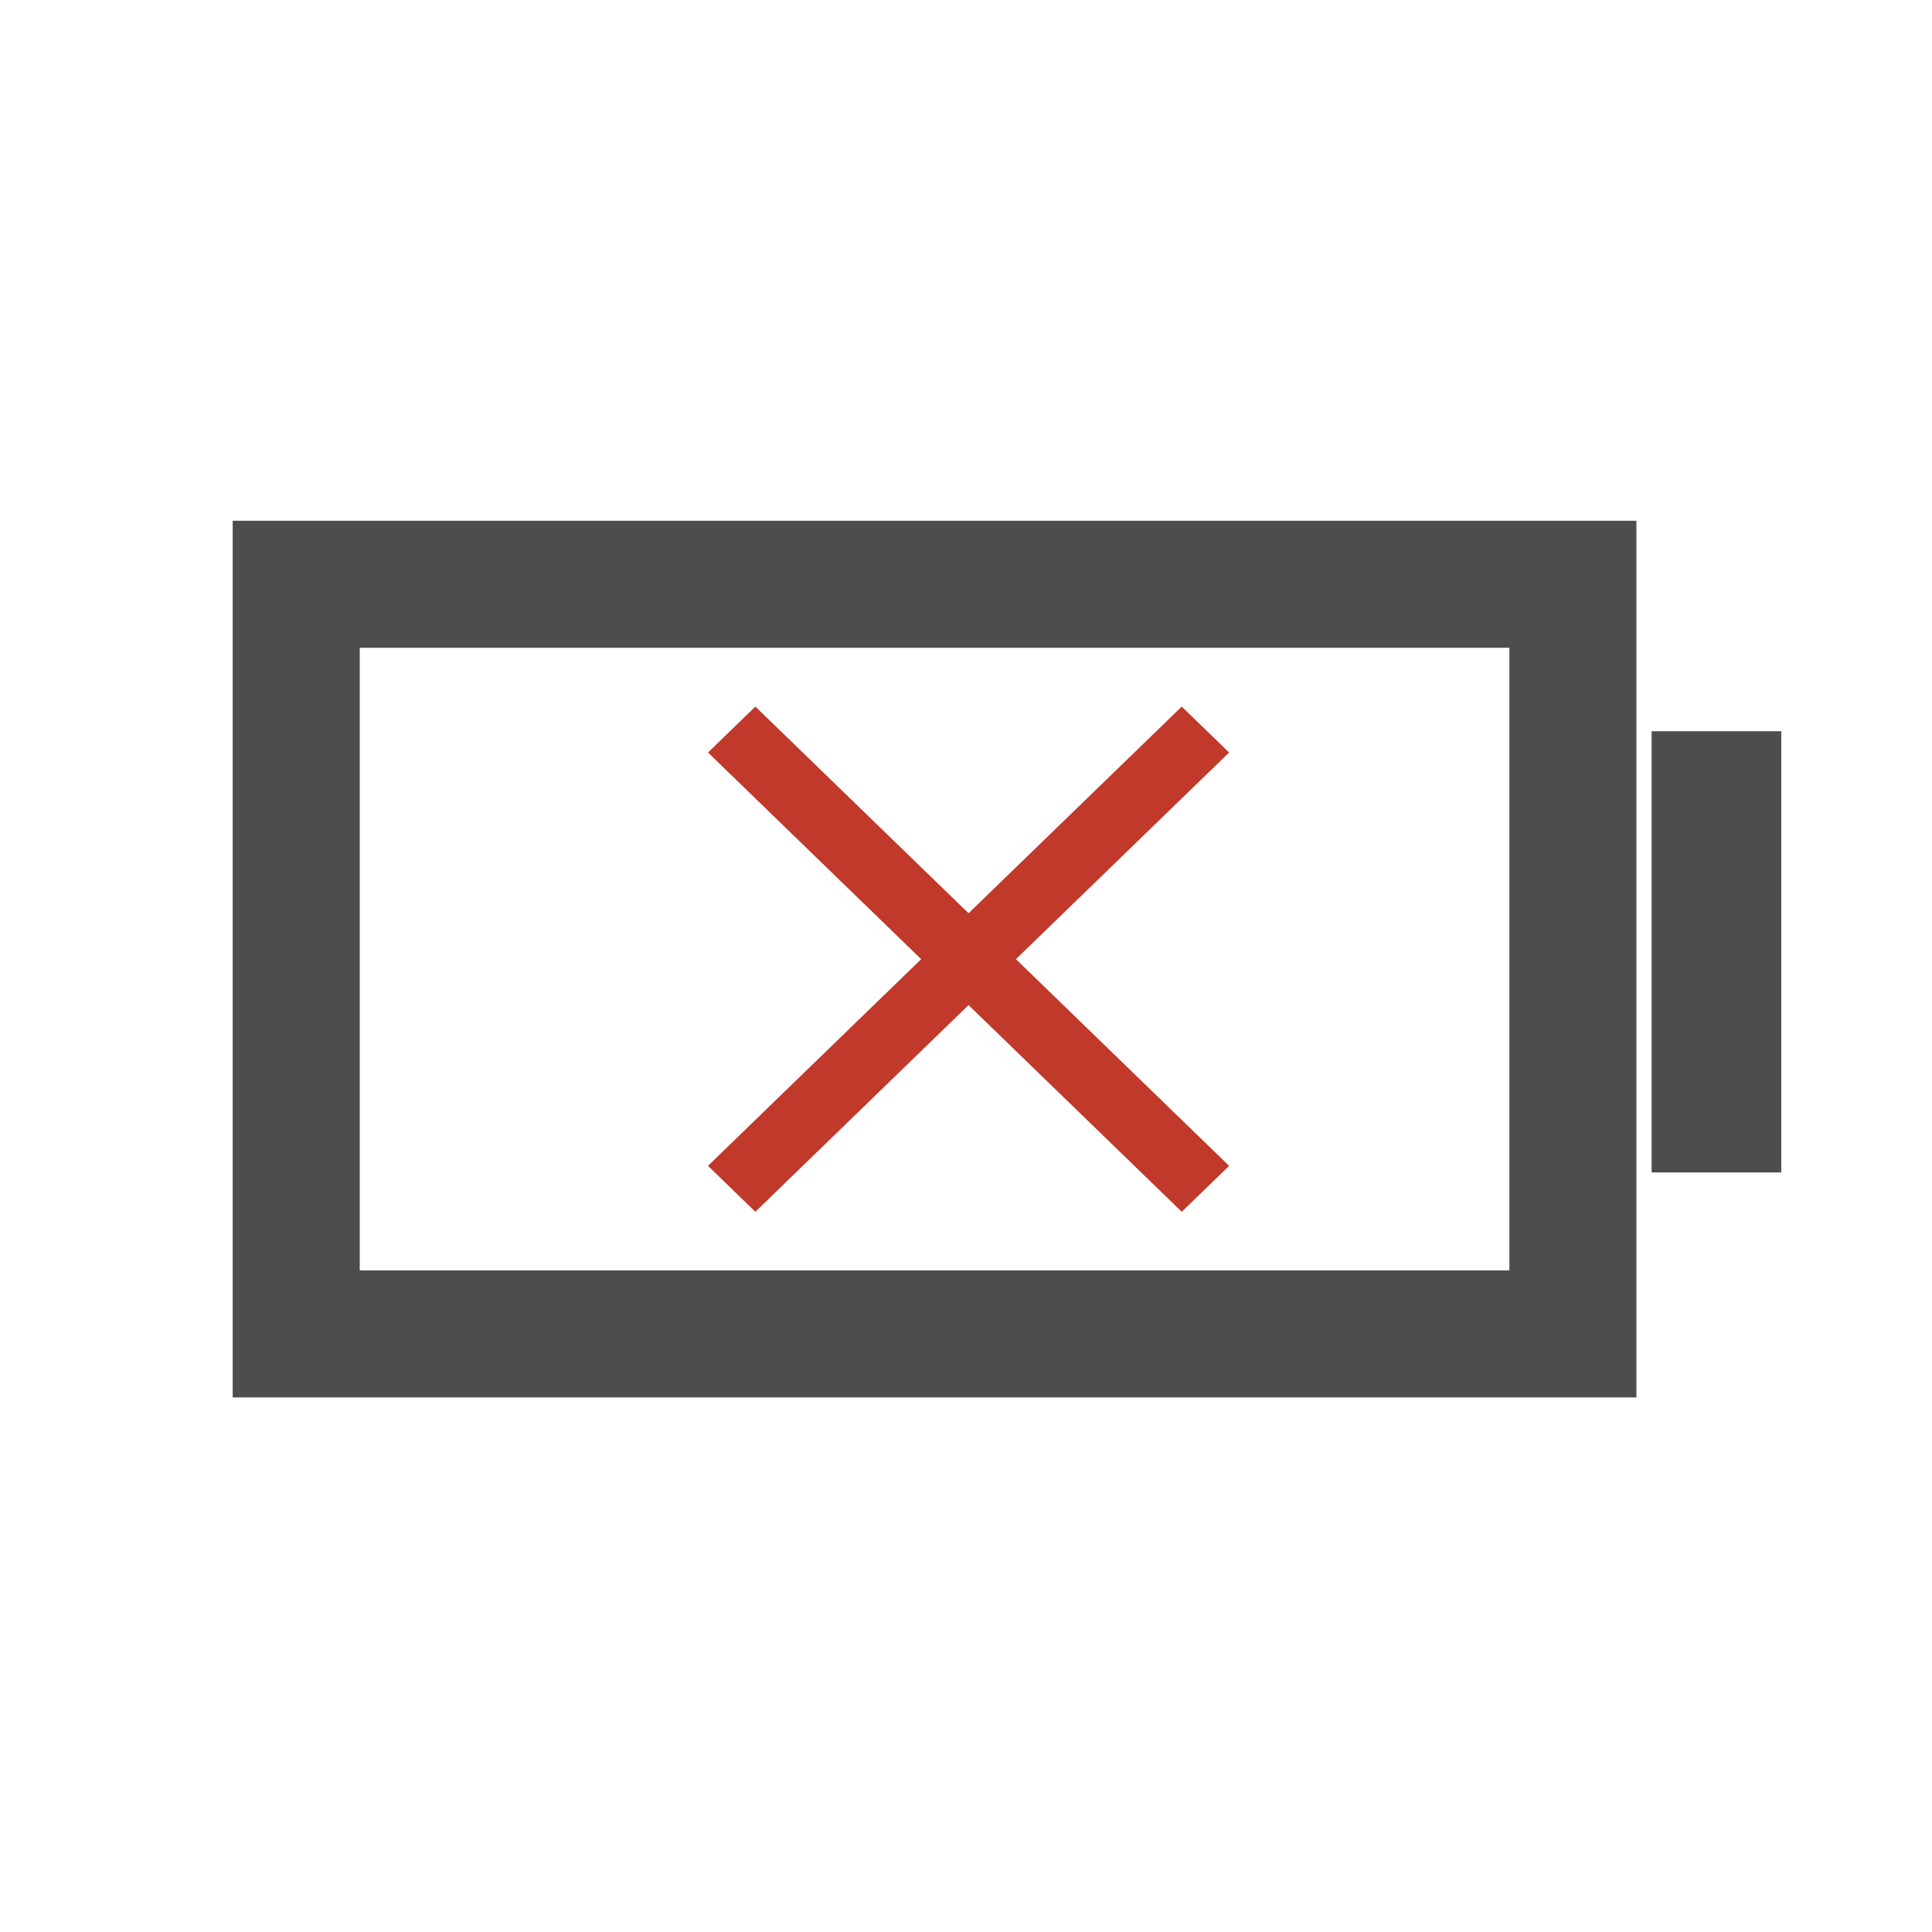
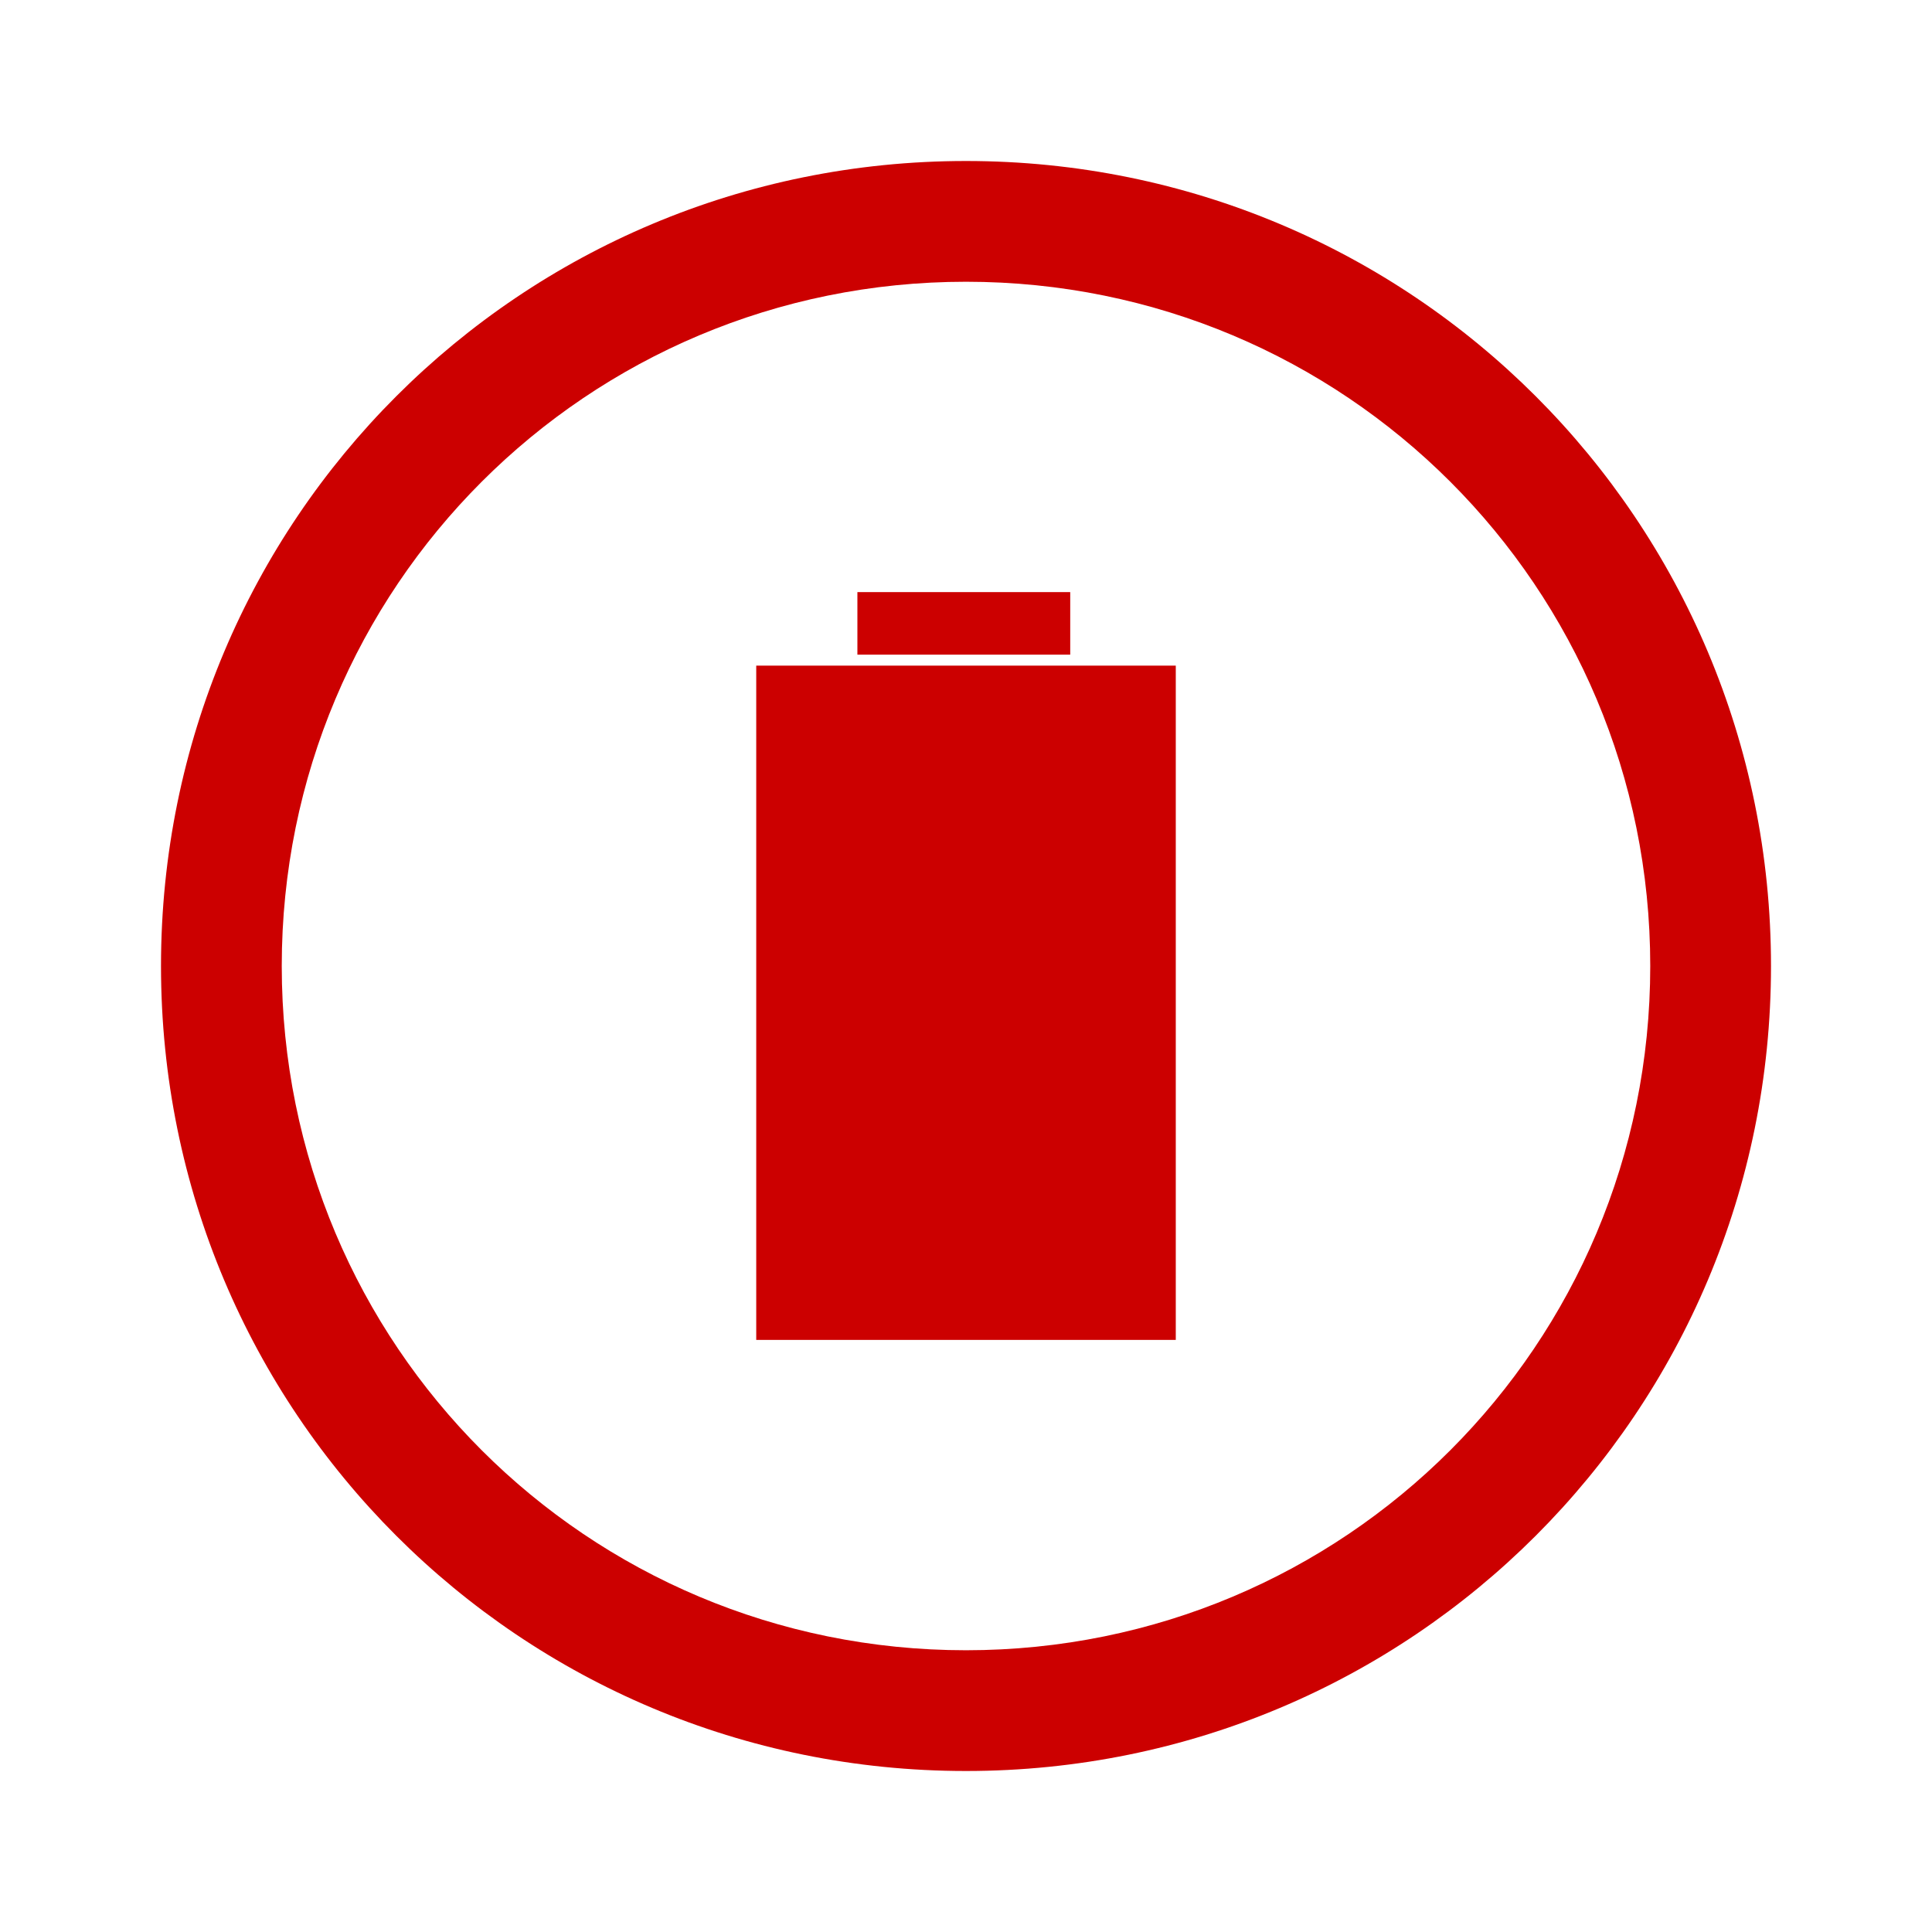
<svg xmlns="http://www.w3.org/2000/svg" xmlns:xlink="http://www.w3.org/1999/xlink" version="1.0" width="48" height="48" id="svg2" style="display:inline">
  <defs id="defs4">
    <linearGradient id="linearGradient4081">
      <stop id="stop4083" style="stop-color:#aaaaaa;stop-opacity:1" offset="0" />
      <stop id="stop4085" style="stop-color:#f0f0f0;stop-opacity:1" offset="1" />
    </linearGradient>
    <linearGradient x1="39" y1="72" x2="39.196" y2="24.267" id="linearGradient3763" xlink:href="#linearGradient4081" gradientUnits="userSpaceOnUse" />
-     <linearGradient x1="11" y1="11.016" x2="19" y2="11.016" id="linearGradient2927" xlink:href="#linearGradient3183" gradientUnits="userSpaceOnUse" gradientTransform="matrix(0,-3,2.96525,0,13.33592,19.00001)" />
-     <linearGradient id="linearGradient3183">
-       <stop id="stop3185" style="stop-color:#c80000;stop-opacity:1" offset="0" />
-       <stop id="stop3187" style="stop-color:#f3604d;stop-opacity:1" offset="1" />
-     </linearGradient>
+     <linearGradient x1="44" y1="66" x2="44" y2="30.943" id="linearGradient3636" xlink:href="#linearGradient4081" gradientUnits="userSpaceOnUse" />
  </defs>
-   <path style="fill:#4d4d4d;fill-opacity:1;stroke:none;display:inline" d="M 5.781 12.938 L 5.781 34.719 L 40.656 34.719 L 40.656 12.938 L 5.781 12.938 z M 8.938 16.094 L 37.5 16.094 L 37.5 31.562 L 8.938 31.562 L 8.938 16.094 z " id="rect3007" />
-   <rect y="18.167" x="41.034" height="10.962" width="3.221" id="rect3009-2" style="fill:#4d4d4d;fill-opacity:1;stroke:none;display:inline" />
-   <g id="g3809" transform="matrix(0.4546762,0,0,0.4407738,7.510217,2.673362)" style="fill:#c0392b;fill-opacity:1;stroke:none">
-     <rect transform="matrix(0.7071068,-0.7071068,0.7071068,0.7071068,0,0)" y="41.38" x="-10.028" height="36.61" width="3.661" id="rect3782" style="color:#000000;fill:#c0392b;fill-opacity:1;fill-rule:evenodd;stroke:none;stroke-width:1.4;marker:none;visibility:visible;display:inline;overflow:visible;enable-background:accumulate" />
-     <rect transform="matrix(0.7071068,0.7071068,-0.7071068,0.7071068,0,0)" y="-10.107" x="57.854" height="36.61" width="3.661" id="rect3782-3" style="color:#000000;fill:#c0392b;fill-opacity:1;fill-rule:evenodd;stroke:none;stroke-width:1.4;marker:none;visibility:visible;display:inline;overflow:visible;enable-background:accumulate" />
+   <path style="fill:#cc0000;fill-opacity:1;stroke:none;display:inline" d="M 24,4 C 12.92,4 4,12.92 4,24 4,35.08 12.92,44 24,44 35.08,44 44,35.08 44,24 44,12.92 35.08,4 24,4 z m 0,3 c 9.418,0 17,7.582 17,17 0,9.418 -7.582,17 -17,17 C 14.582,41 7,33.418 7,24 7,14.582 14.582,7 24,7 z" id="rect4118" />
+   <g transform="matrix(0,-0.4823509,0.4823509,0,12.53903,36.05721)" style="fill:#cc0000;fill-opacity:1;display:inline" id="g2992">
+     <rect y="12.956" x="5.738" height="21.61" width="34.73" id="rect3143" style="color:#000000;fill:#cc0000;fill-opacity:1;fill-rule:evenodd;stroke:none;stroke-width:2.1;marker:none;visibility:visible;display:inline;overflow:visible;enable-background:accumulate" />
+     <rect style="fill:#cc0000;fill-opacity:1;stroke:none;display:inline" id="rect3009-2-9" width="3.221" height="10.962" x="41.034" y="18.167" />
  </g>
</svg>
